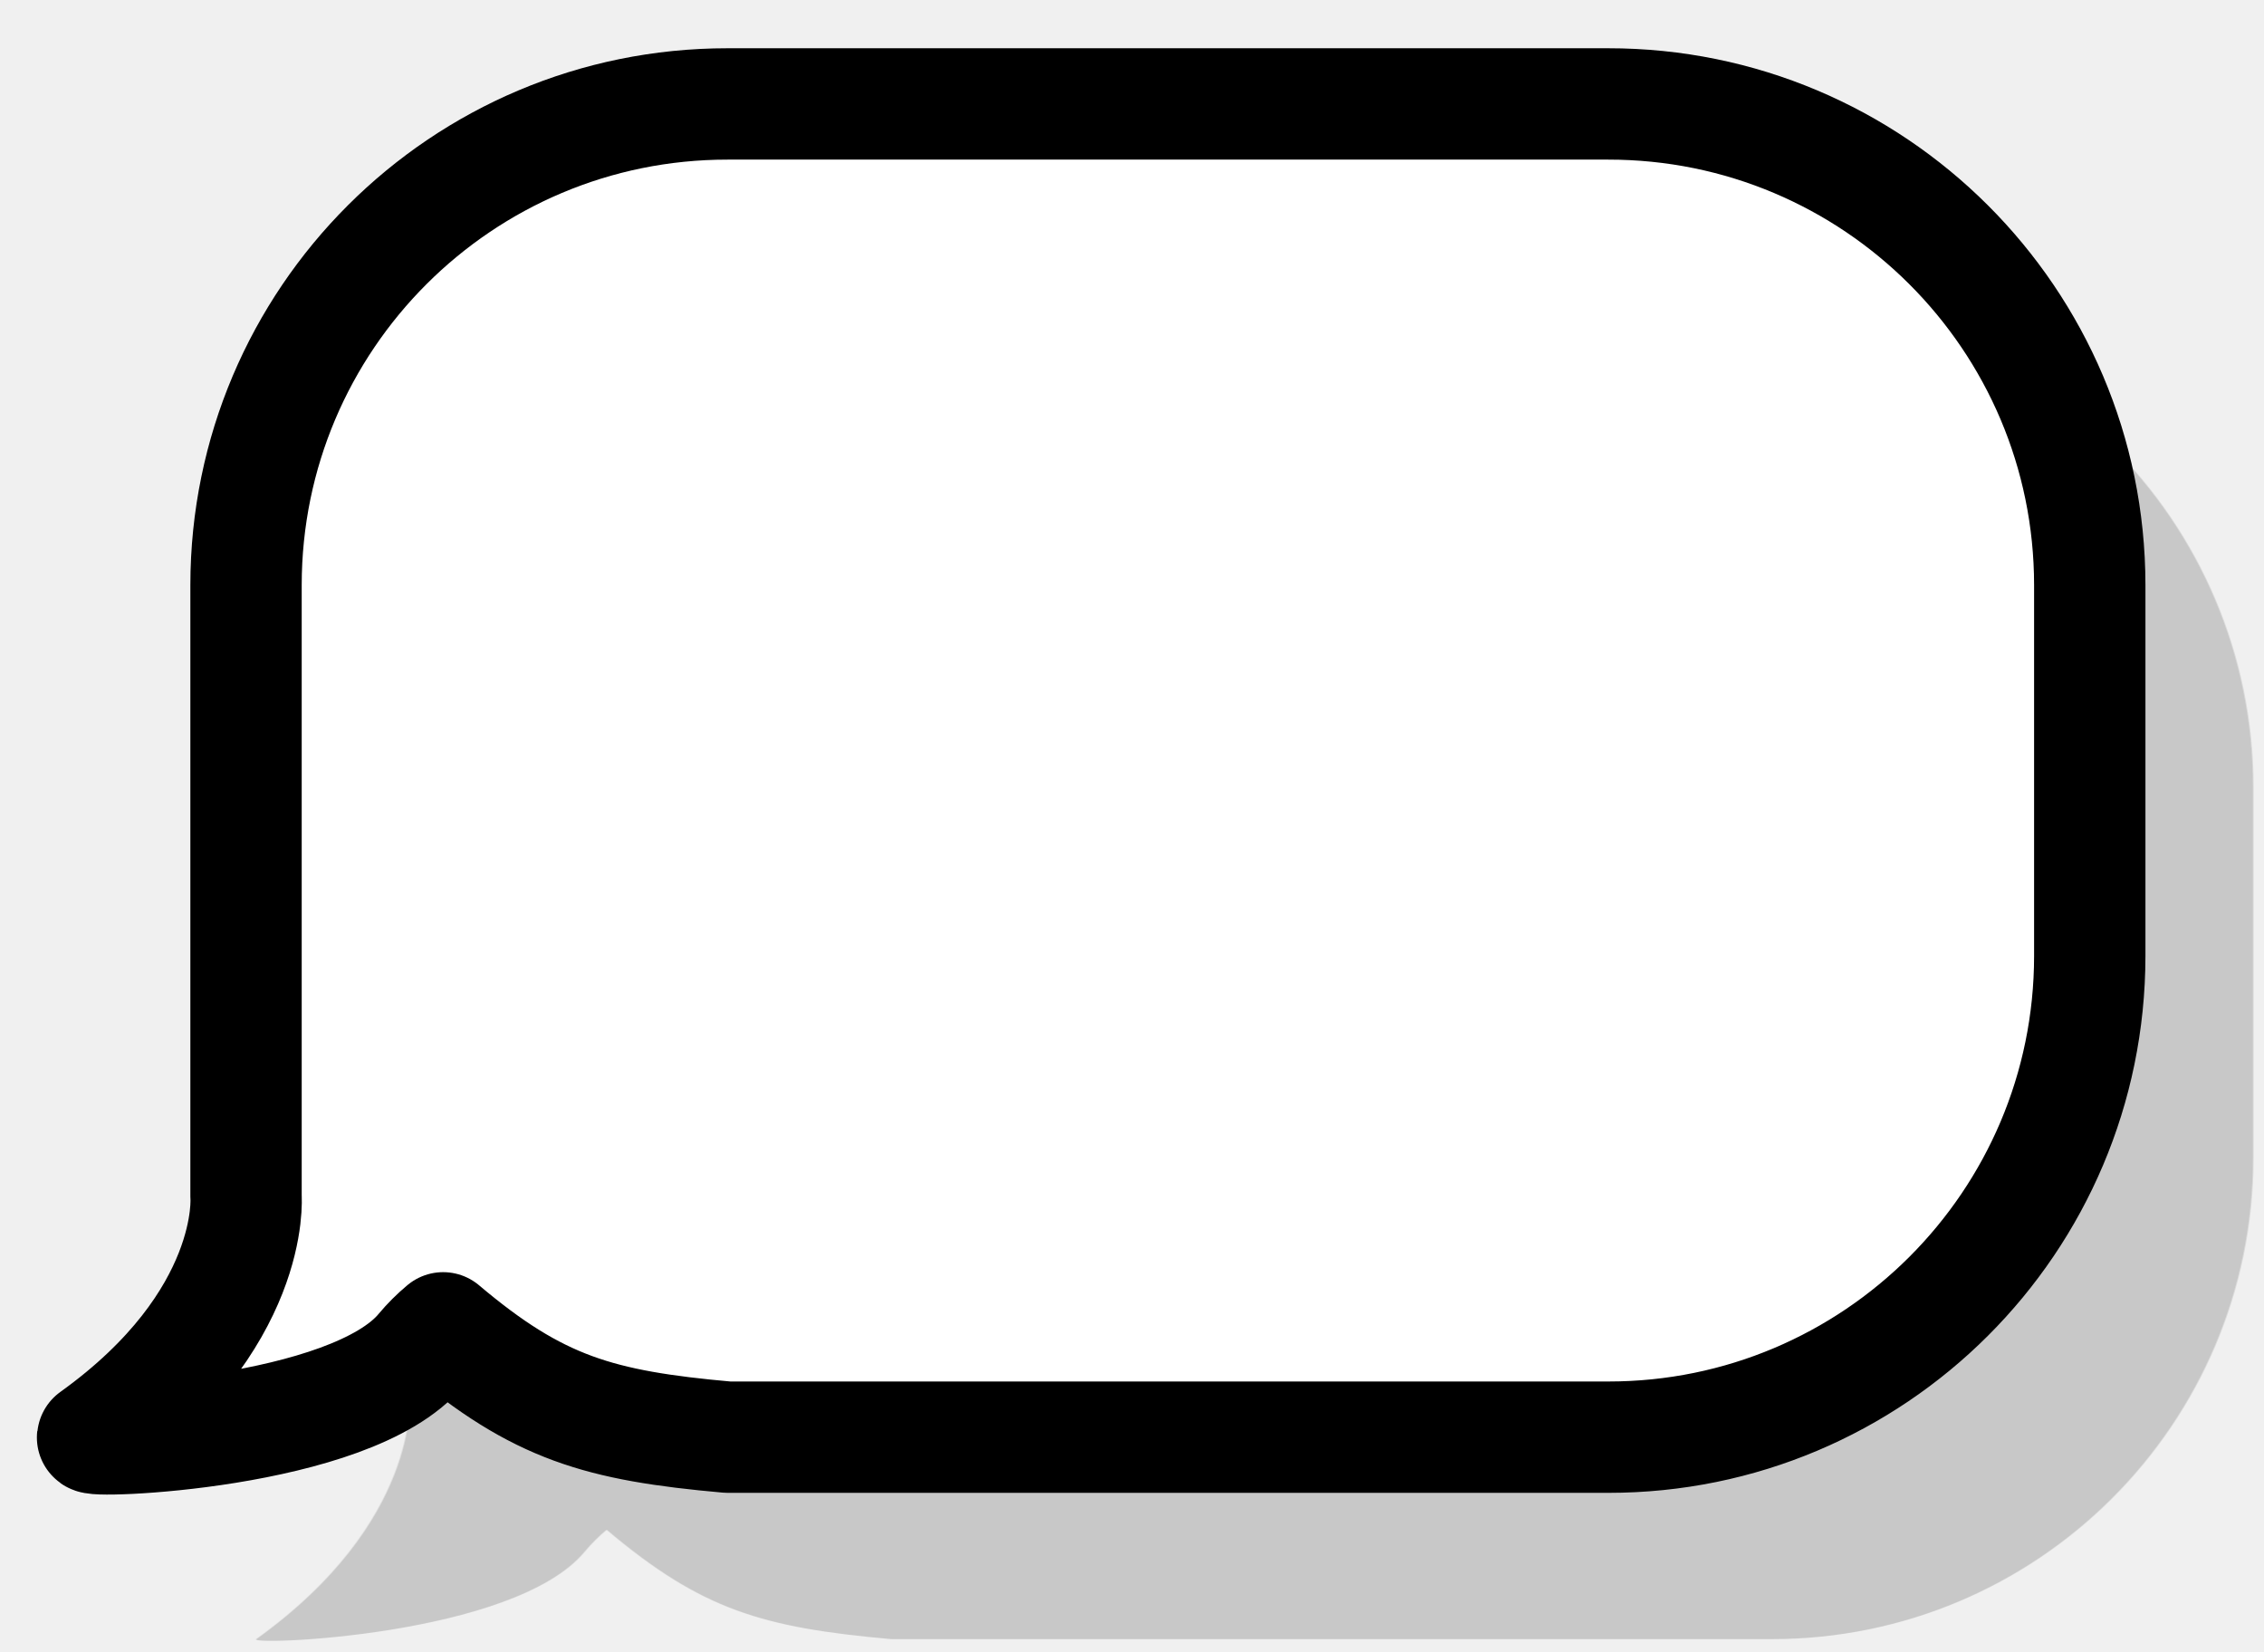
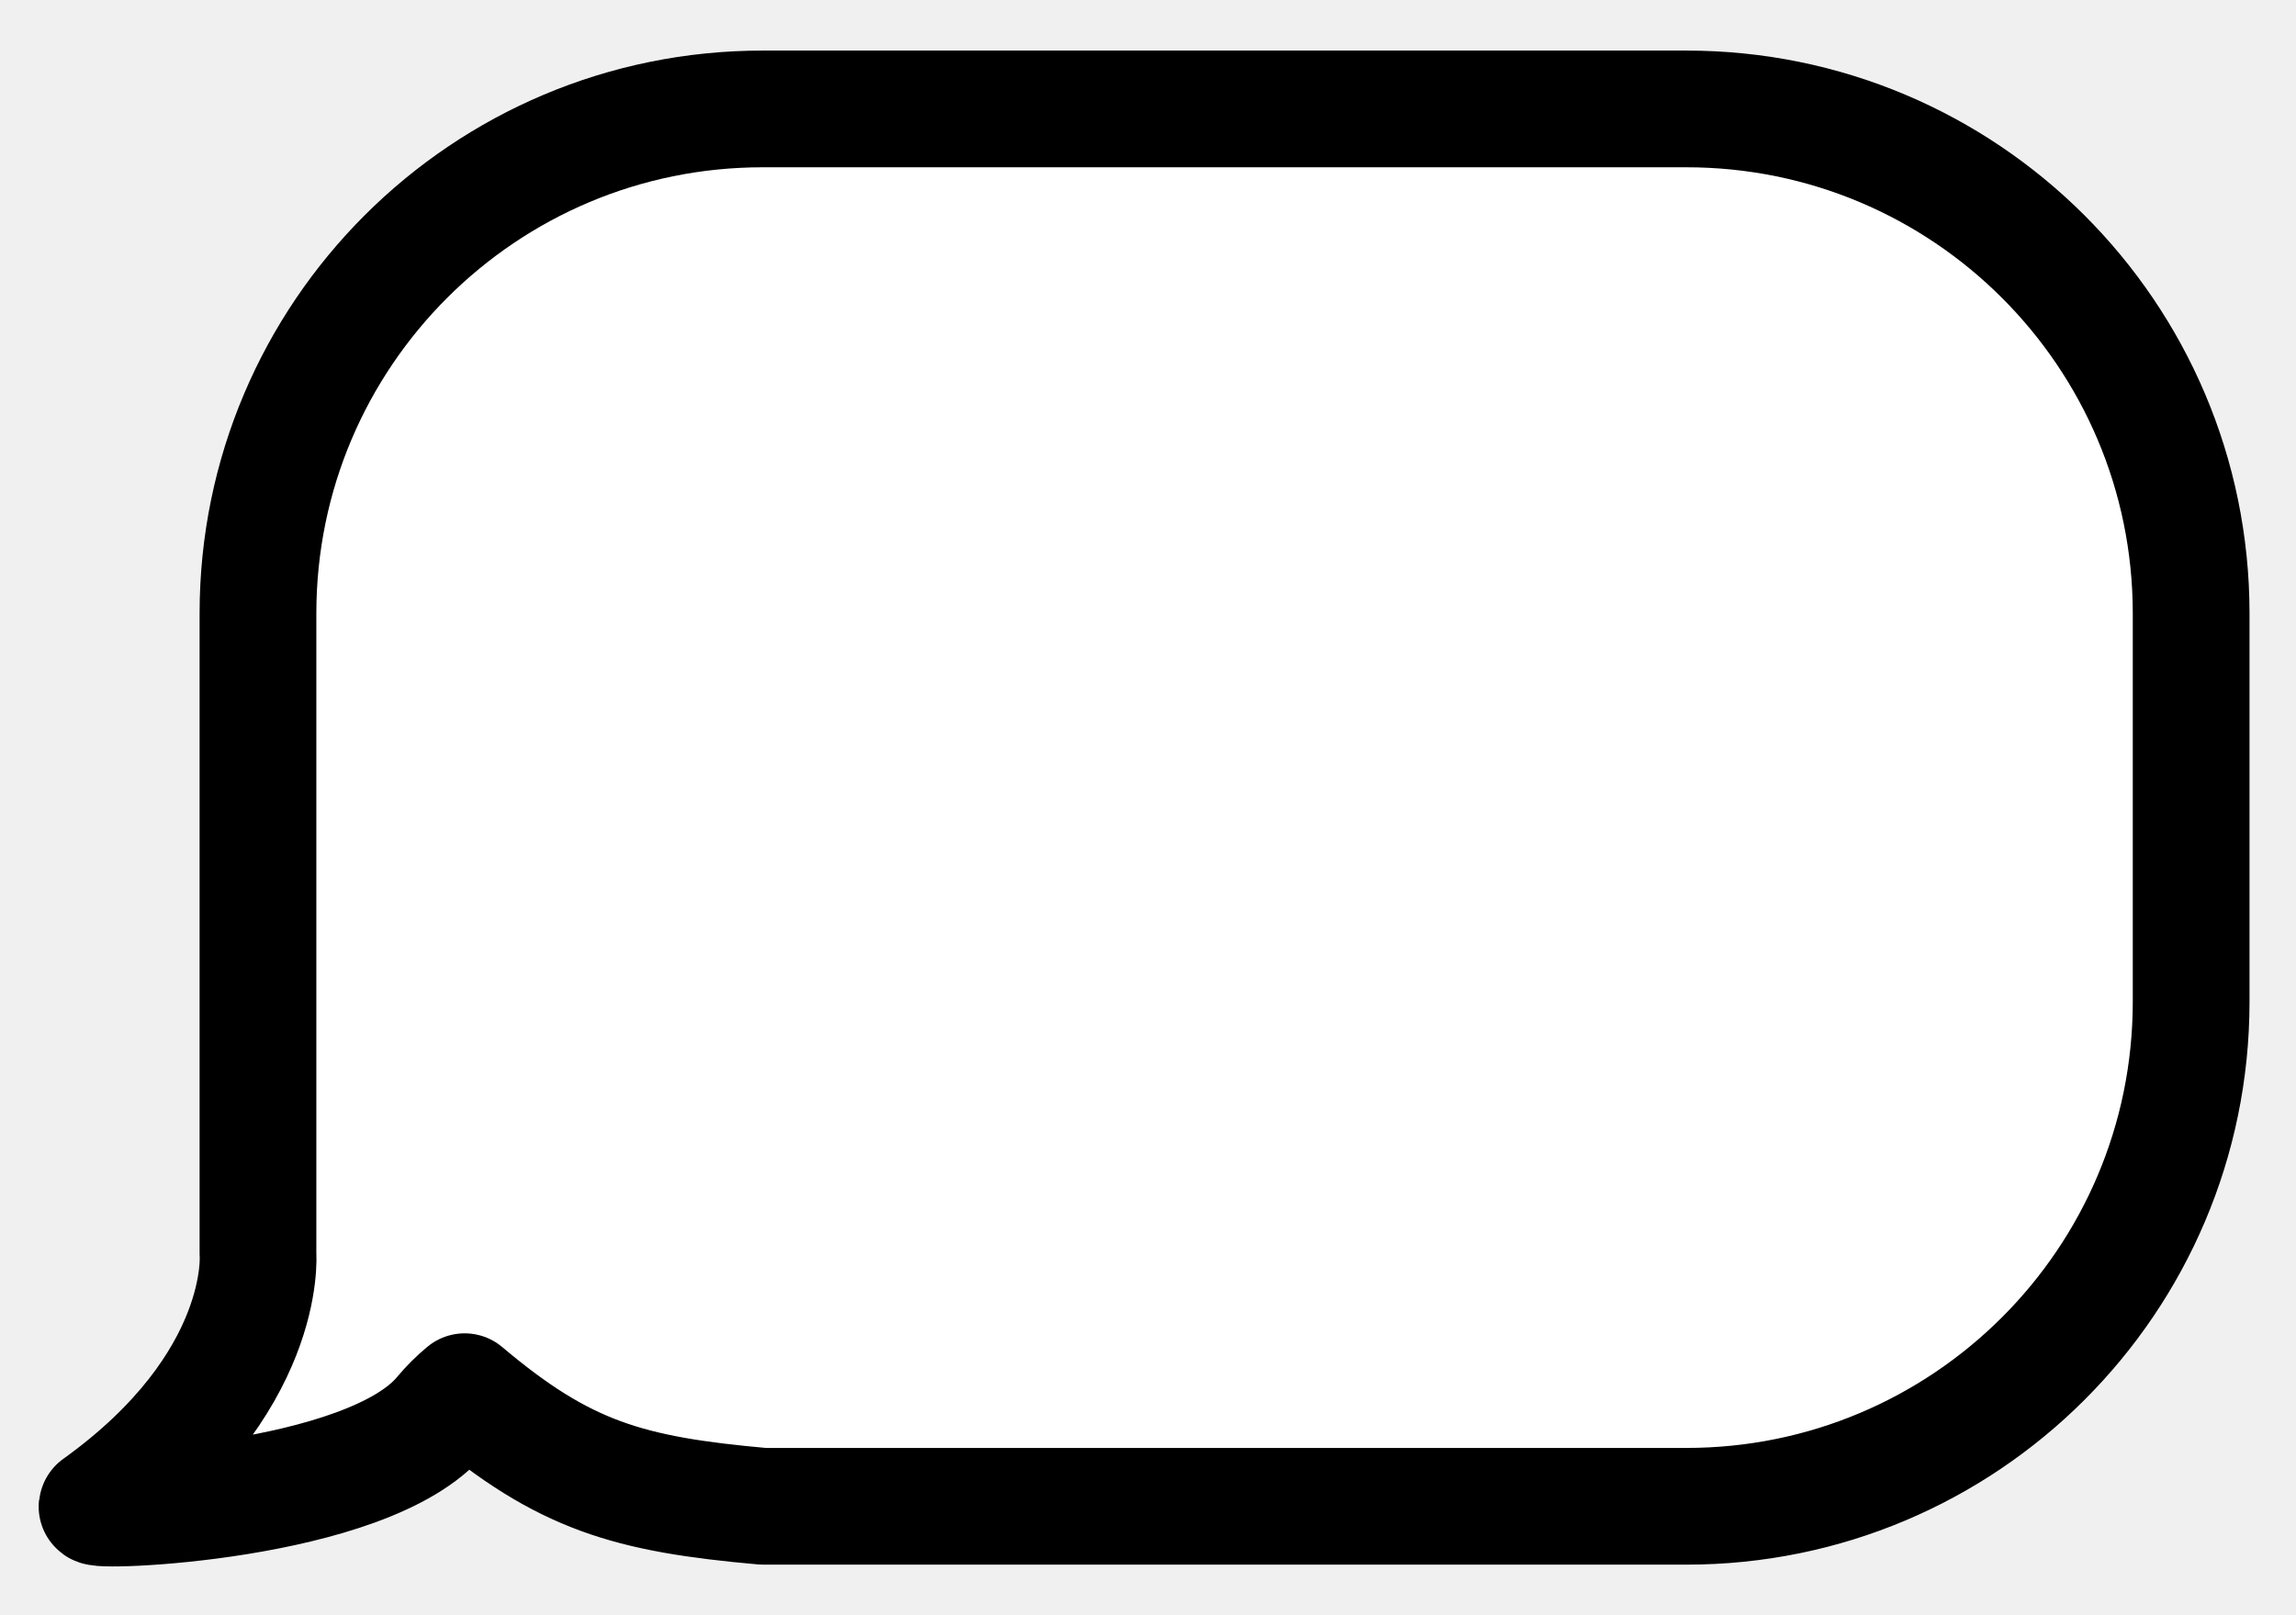
- <svg xmlns="http://www.w3.org/2000/svg" xmlns:xlink="http://www.w3.org/1999/xlink" width="122" height="89" viewBox="0 0 122 89">
+ <svg xmlns="http://www.w3.org/2000/svg" width="118" height="83" viewBox="0 0 118 83">
  <defs>
    <style>
      .cls-1 {
        fill: #fff;
        stroke: #000;
        stroke-linejoin: round;
        stroke-width: 6px;
        fill-rule: evenodd;
-         filter: url(#filter);
      }
    </style>
-     <filter id="filter" x="66" y="471" width="122" height="89" filterUnits="userSpaceOnUse">
-       <feOffset result="offset" dx="8.81" dy="10.88" in="SourceAlpha" />
-       <feGaussianBlur result="blur" />
-       <feFlood result="flood" flood-opacity="0.17" />
-       <feComposite result="composite" operator="in" in2="blur" />
-       <feBlend result="blend" in="SourceGraphic" />
-     </filter>
  </defs>
-   <g transform="translate(-66 -471)" style="fill: #fff; filter: url(#filter)">
-     <path id="yes" class="cls-1" d="M152.653,476.6H105.211a25.937,25.937,0,0,0-25.953,25.92v32.96S79.8,542.121,71,548.436c-0.5.356,13.9-.129,17.7-4.713a9.309,9.309,0,0,1,1.18-1.178c5.12,4.325,8.412,5.274,15.336,5.891h47.442a25.937,25.937,0,0,0,25.953-25.92v-20A25.937,25.937,0,0,0,152.653,476.6Z" style="stroke: inherit; filter: none; fill: inherit" />
-   </g>
-   <use transform="translate(-66 -471)" xlink:href="#yes" style="stroke: #000; filter: none; fill: none" />
+   <path id="yes" class="cls-1" d="M152.653,476.6H105.211a25.937,25.937,0,0,0-25.953,25.92v32.96S79.8,542.121,71,548.436c-0.5.356,13.9-.129,17.7-4.713a9.309,9.309,0,0,1,1.18-1.178c5.12,4.325,8.412,5.274,15.336,5.891h47.442a25.937,25.937,0,0,0,25.953-25.92v-20A25.937,25.937,0,0,0,152.653,476.6Z" transform="translate(-66 -471)" />
</svg>
